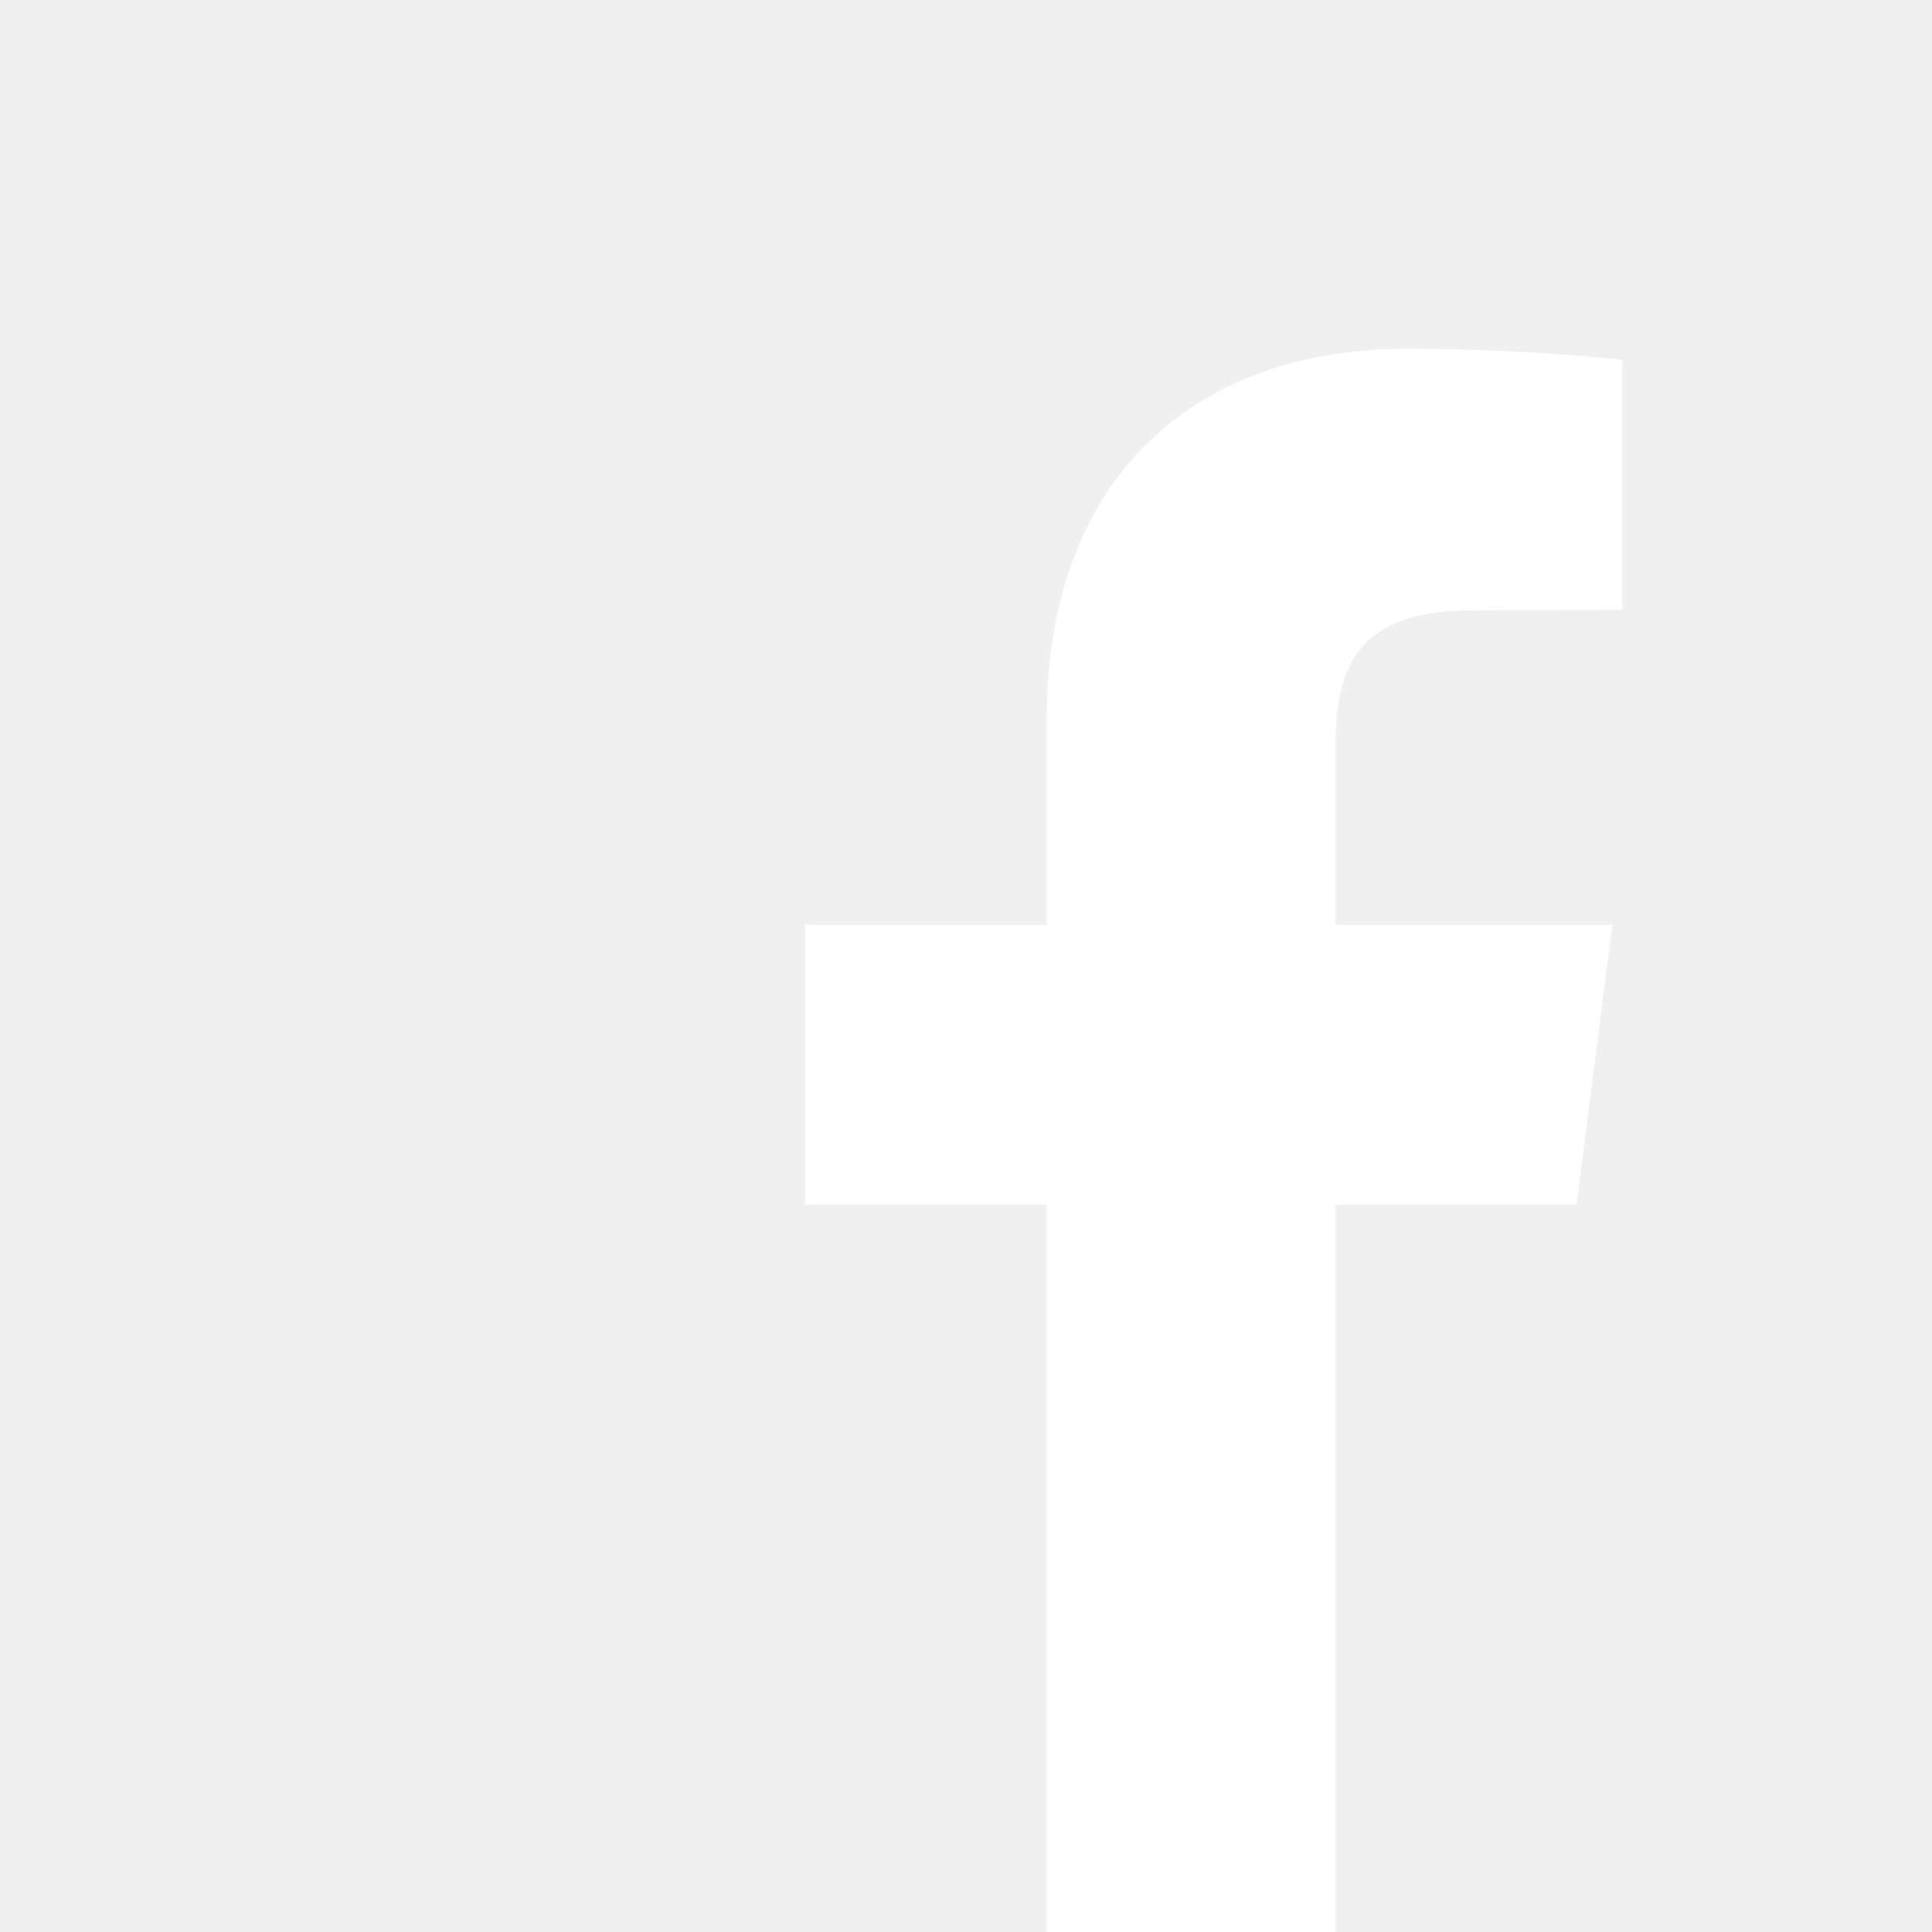
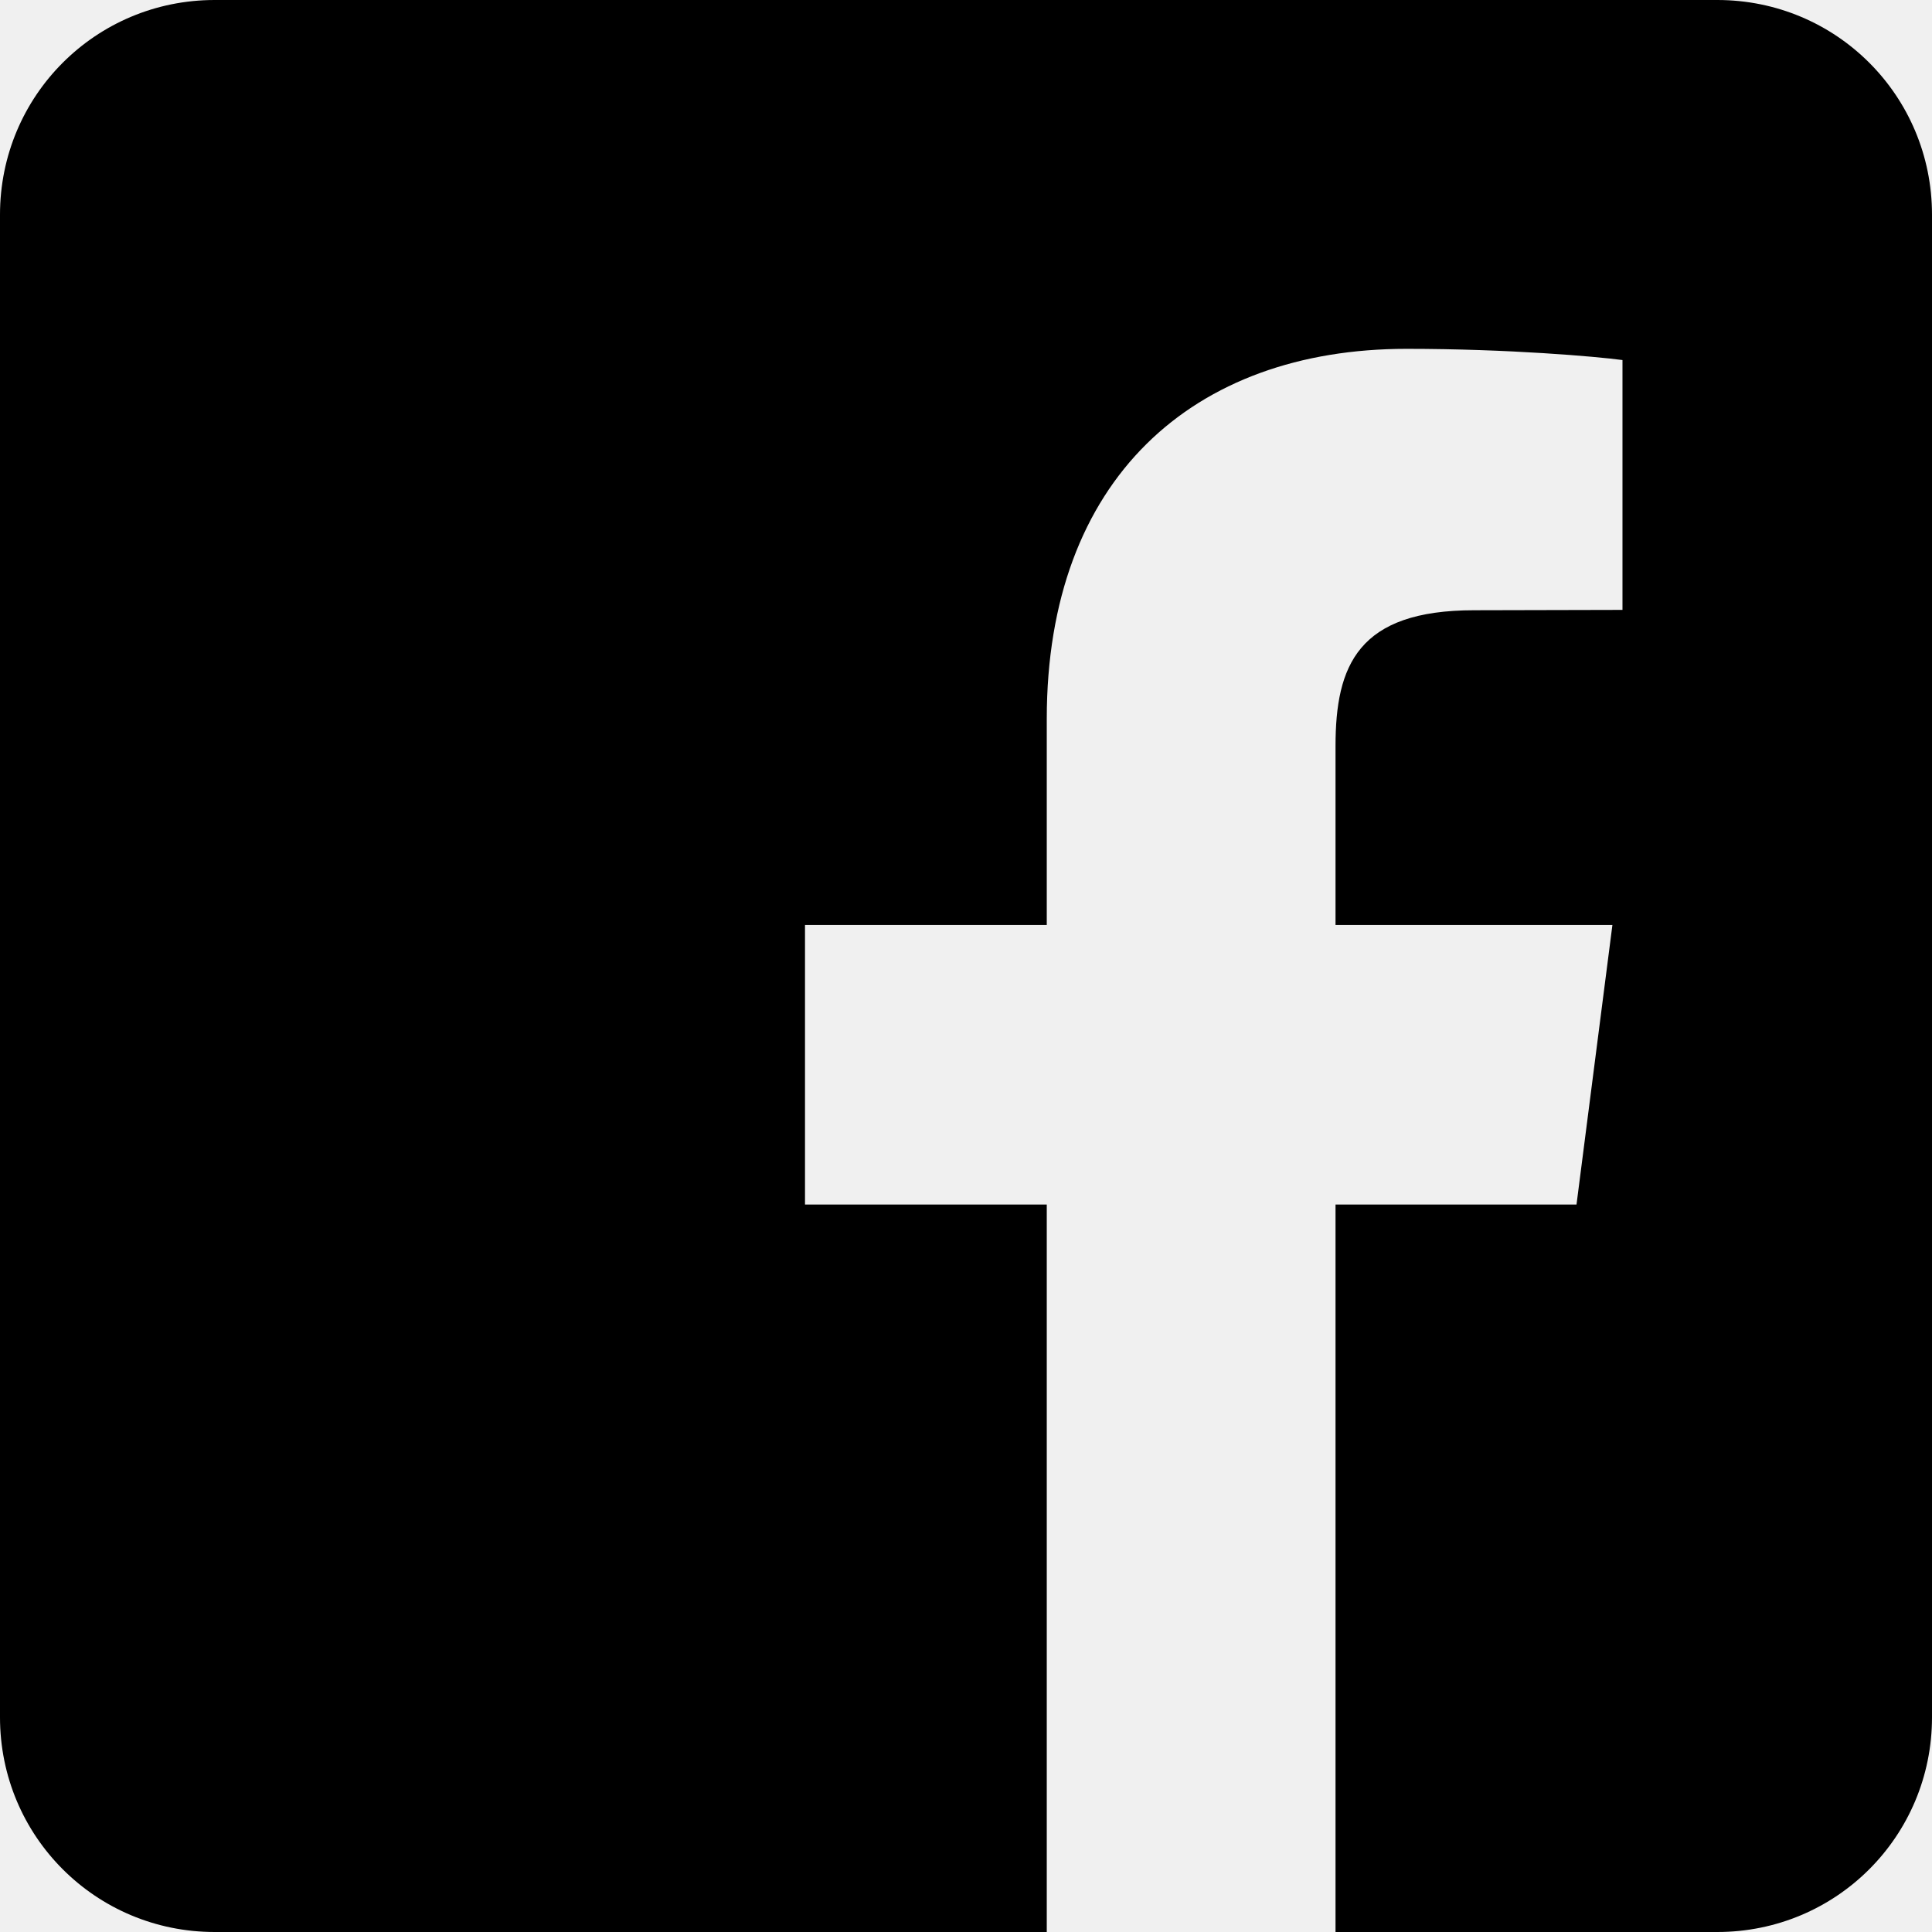
- <svg xmlns="http://www.w3.org/2000/svg" fill="{{ .fill }}" width="{{ .width }}" height="{{ .height }}" viewBox="0 0 72 72" version="1.1">
-   <defs />
-   <g id="Page-1" stroke="none" stroke-width="1" fill="none" fill-rule="evenodd">
-     <g id="Social-Icons---Rounded-Black" transform="translate(-152, -43)">
-       <g id="Facebook" transform="translate(152, 43)">
-         <rect id="Rounded" fill="{{ .fill }}" x="0" y="0" width="72" height="72" rx="8" />
-         <path d="M60.464,13.417 L60.464,22.728 L54.938,22.742 C50.607,22.742 49.772,24.8 49.772,27.808 L49.772,34.47 L60.09,34.47 L58.752,44.889 L49.772,44.889 L49.772,72 L39.01,72 L39.01,44.889 L30,44.889 L30,34.47 L39.01,34.47 L39.01,26.786 C39.01,17.864 44.448,13 52.42,13 C56.22,13 59.5,13.288 60.464,13.417 Z" fill="#FFFFFF" />
-       </g>
-     </g>
+ <svg xmlns="http://www.w3.org/2000/svg" width="{{ .width }}" height="{{ .height }}" viewBox="0 0 72 72" version="1.1" id="svg1">
+   <defs id="defs1" />
+   <g id="Facebook" style="fill-rule:evenodd;stroke:none;stroke-width:1">
+     <path id="Rounded" d="M 8 0 C 3.568 0 4.9515897e-17 3.568 0 8 L 0 64 C 0 68.432 3.568 72 8 72 L 39.01 72 L 39.01 44.889 L 30 44.889 L 30 34.471 L 39.01 34.471 L 39.01 26.785 C 39.01 17.863 44.448 13 52.42 13 C 56.22 13 59.501 13.288 60.465 13.418 L 60.465 22.729 L 54.938 22.742 C 50.606 22.742 49.771 24.799 49.771 27.807 L 49.771 34.471 L 60.09 34.471 L 58.752 44.889 L 49.771 44.889 L 49.771 72 L 64 72 C 68.432 72 72 68.432 72 64 L 72 8 C 72 3.568 68.432 4.9515897e-17 64 0 L 8 0 z " fill="{{ .fill }}" />
  </g>
</svg>
